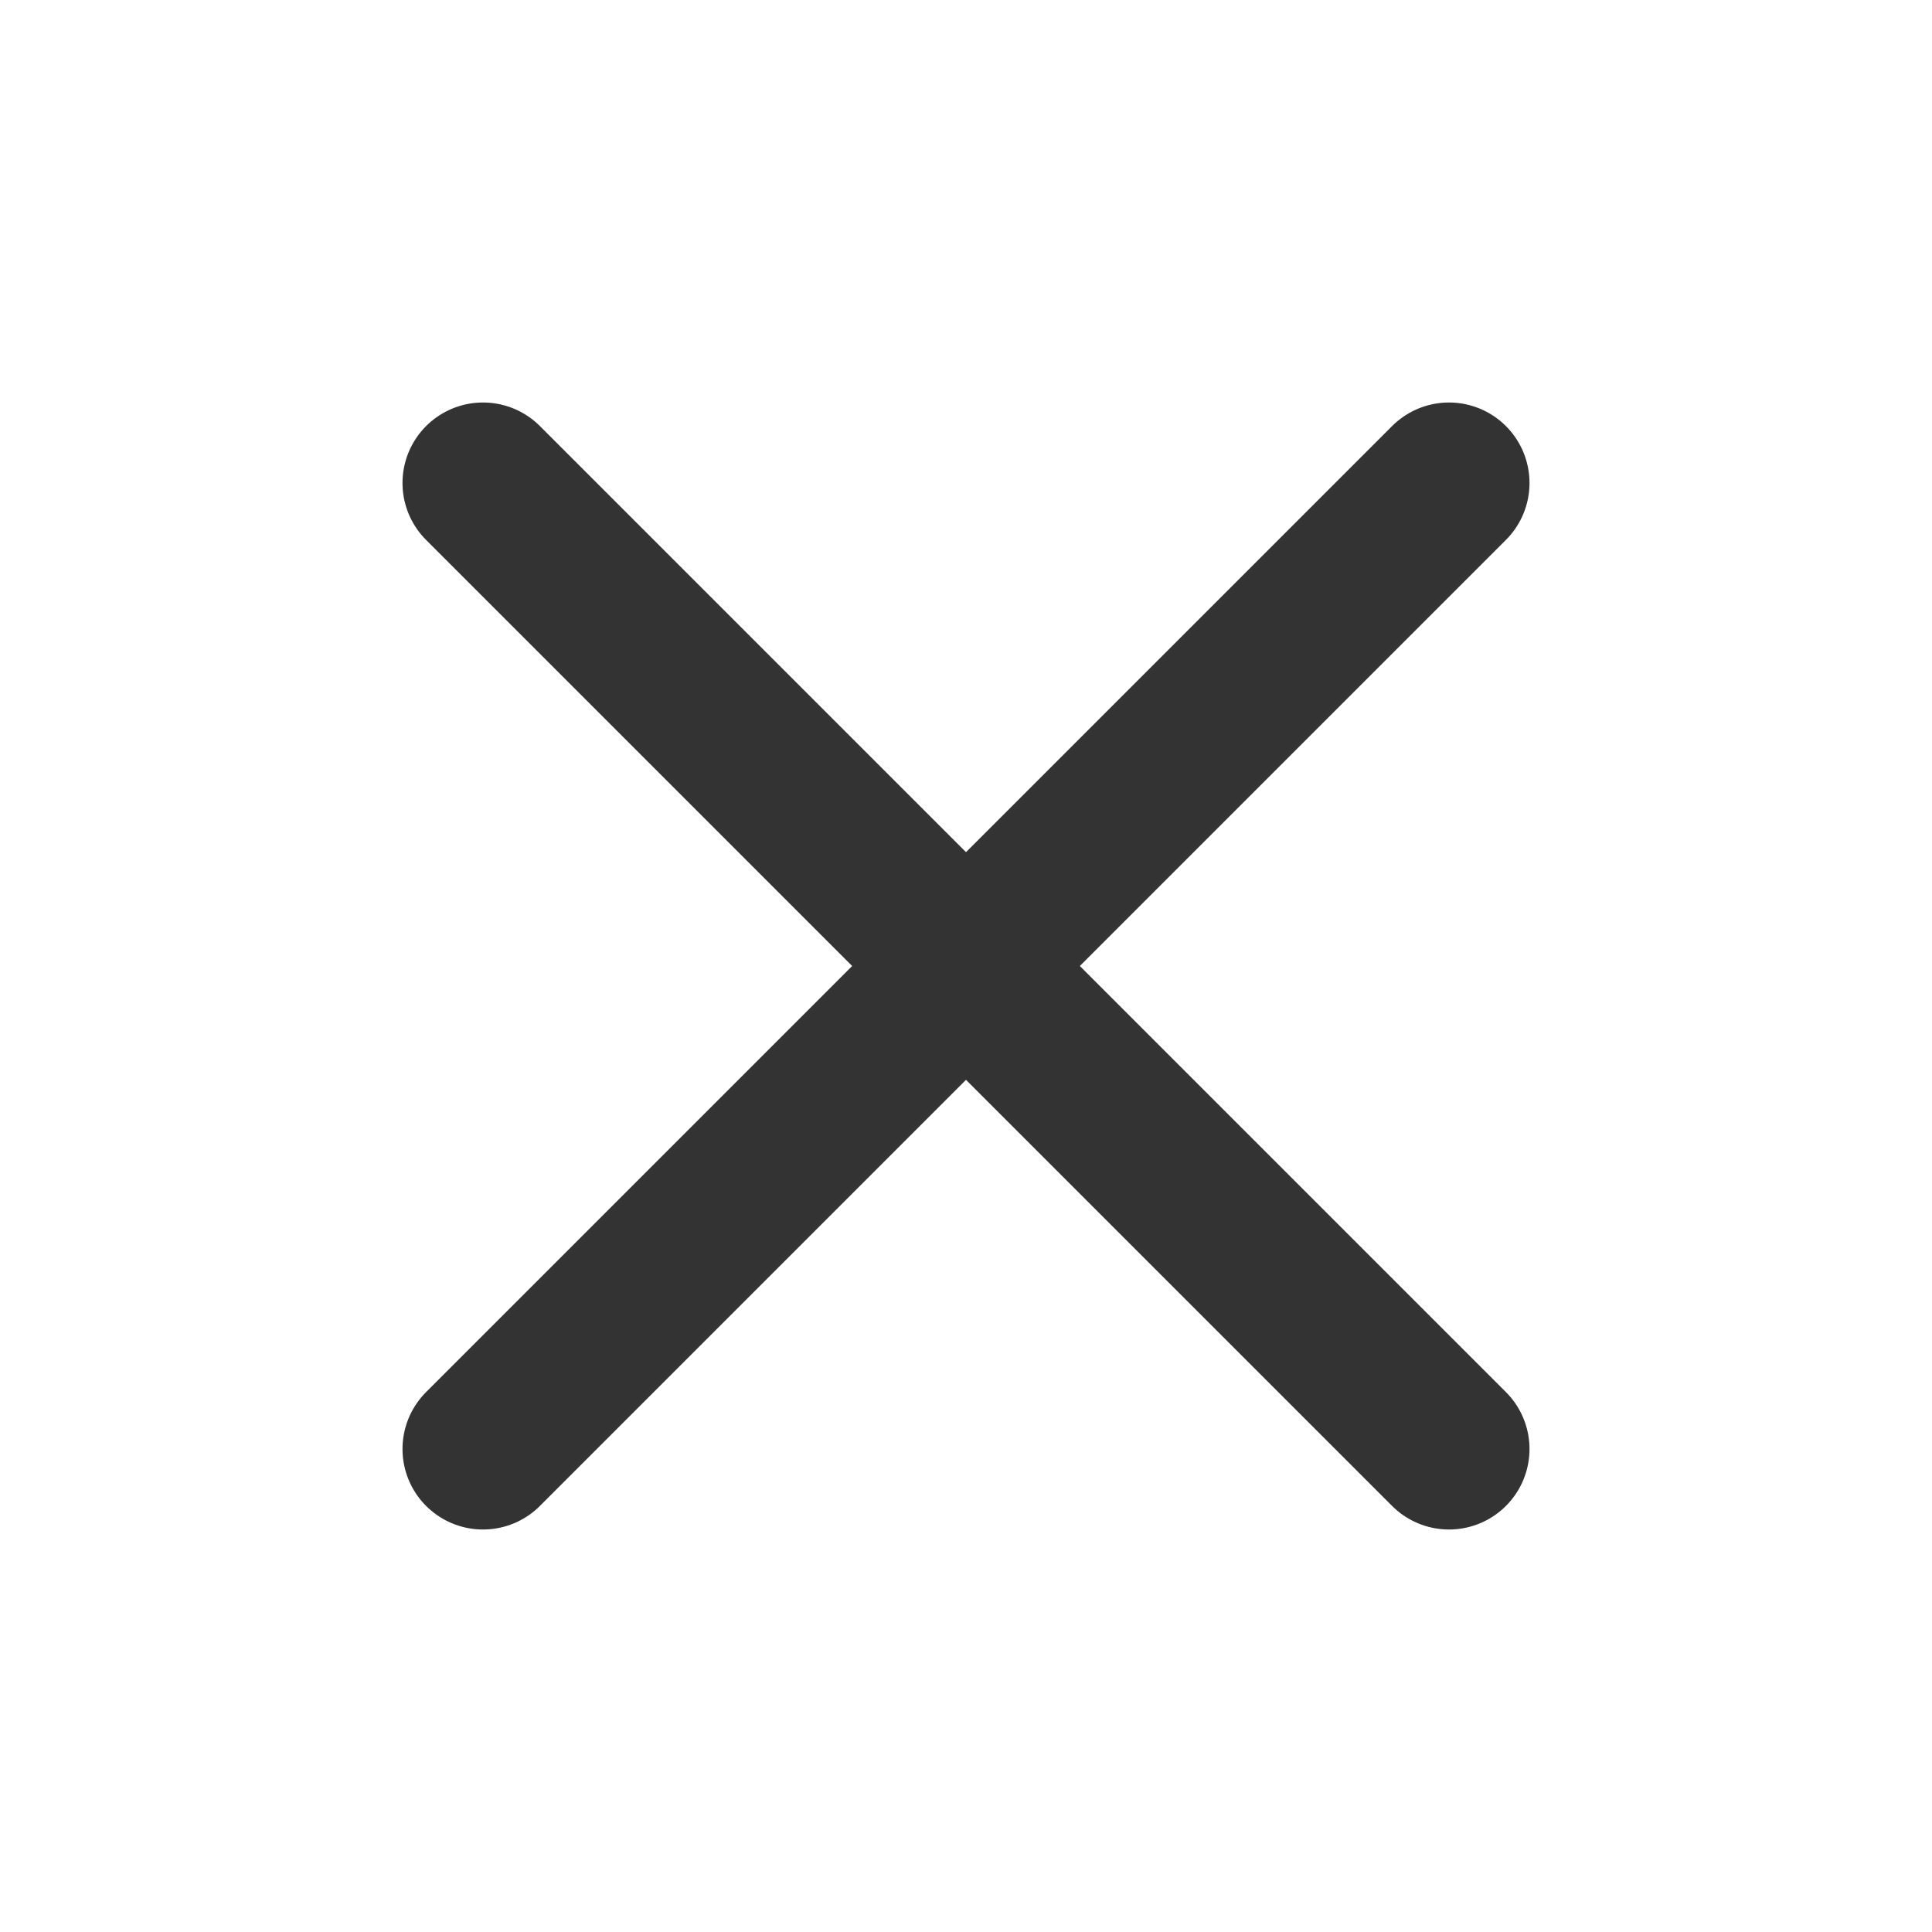
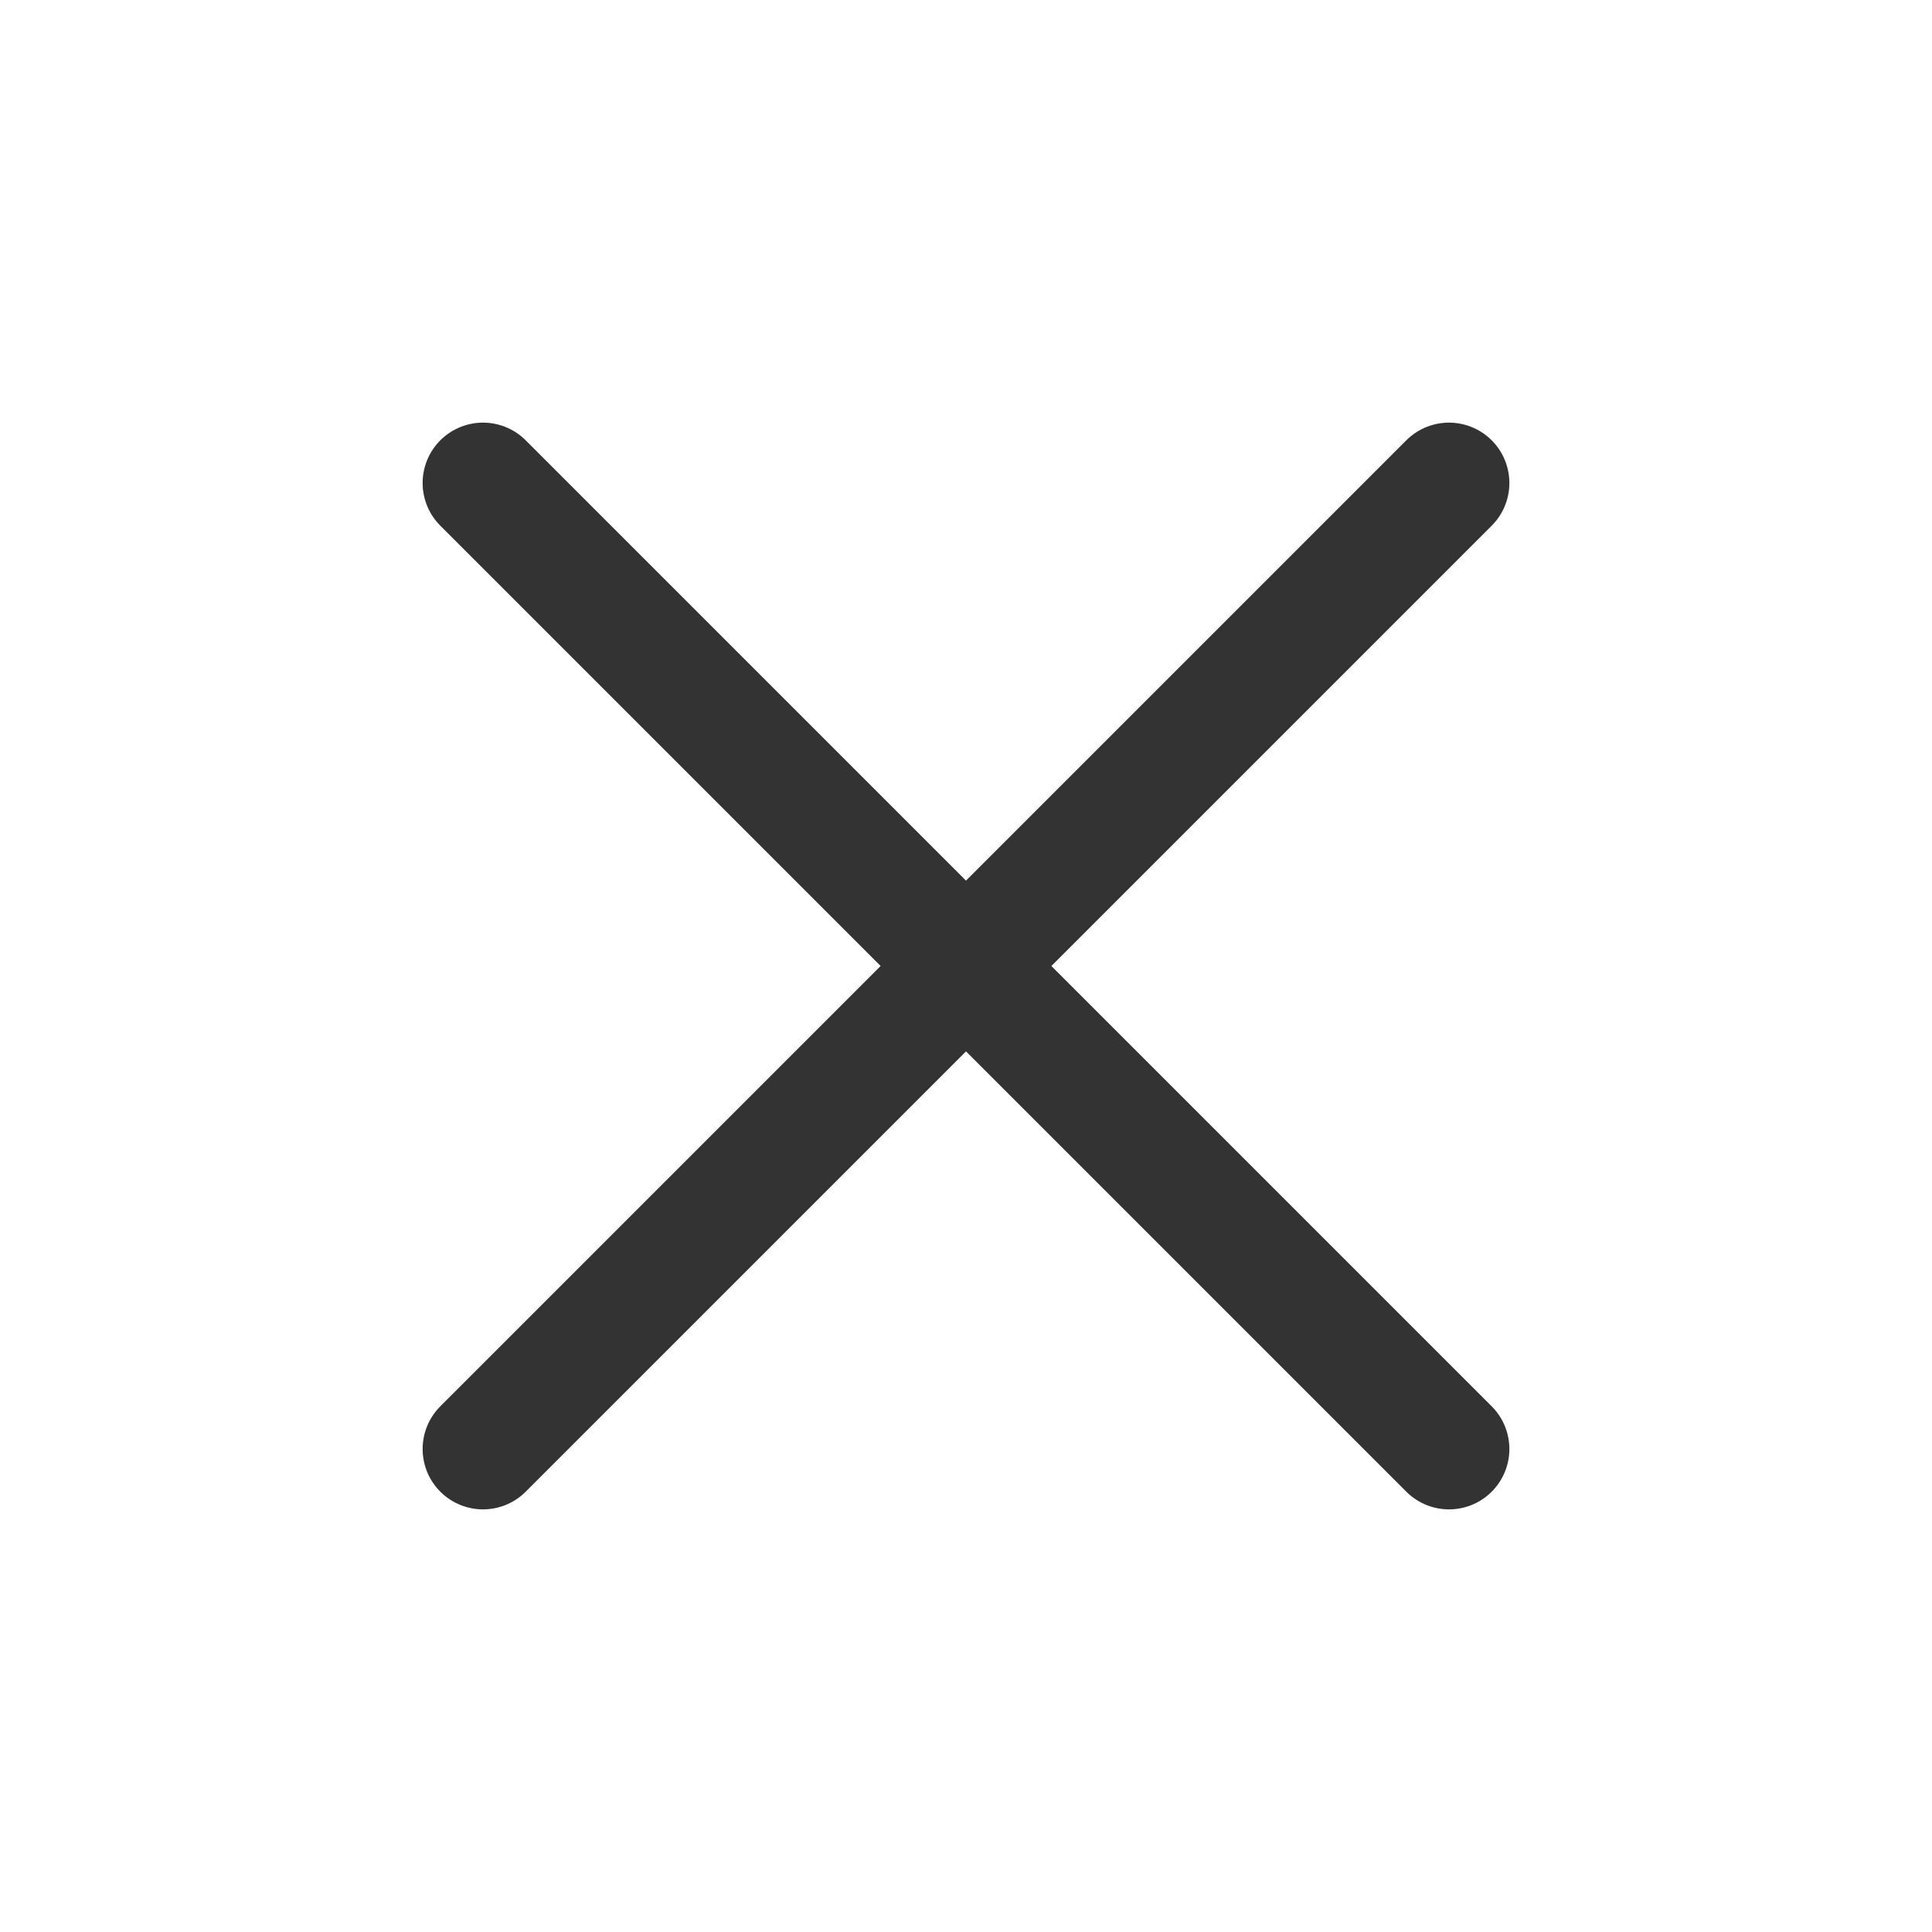
- <svg xmlns="http://www.w3.org/2000/svg" stroke="currentColor" fill="none" stroke-width="2" viewBox="0 0 24 24" stroke-linecap="round" stroke-linejoin="round" style="width: 1.5rem;height: 1.5rem;stroke:#333333;" height="1em" width="1em">
+ <svg xmlns="http://www.w3.org/2000/svg" stroke="currentColor" fill="none" stroke-width="1.5" viewBox="0 0 24 24" stroke-linecap="round" stroke-linejoin="round" style="width: 1.5rem;height: 1.5rem;stroke:#333333;" height="1em" width="1em">
  <line x1="18" y1="6" x2="6" y2="18" />
  <line x1="6" y1="6" x2="18" y2="18" />
</svg>
